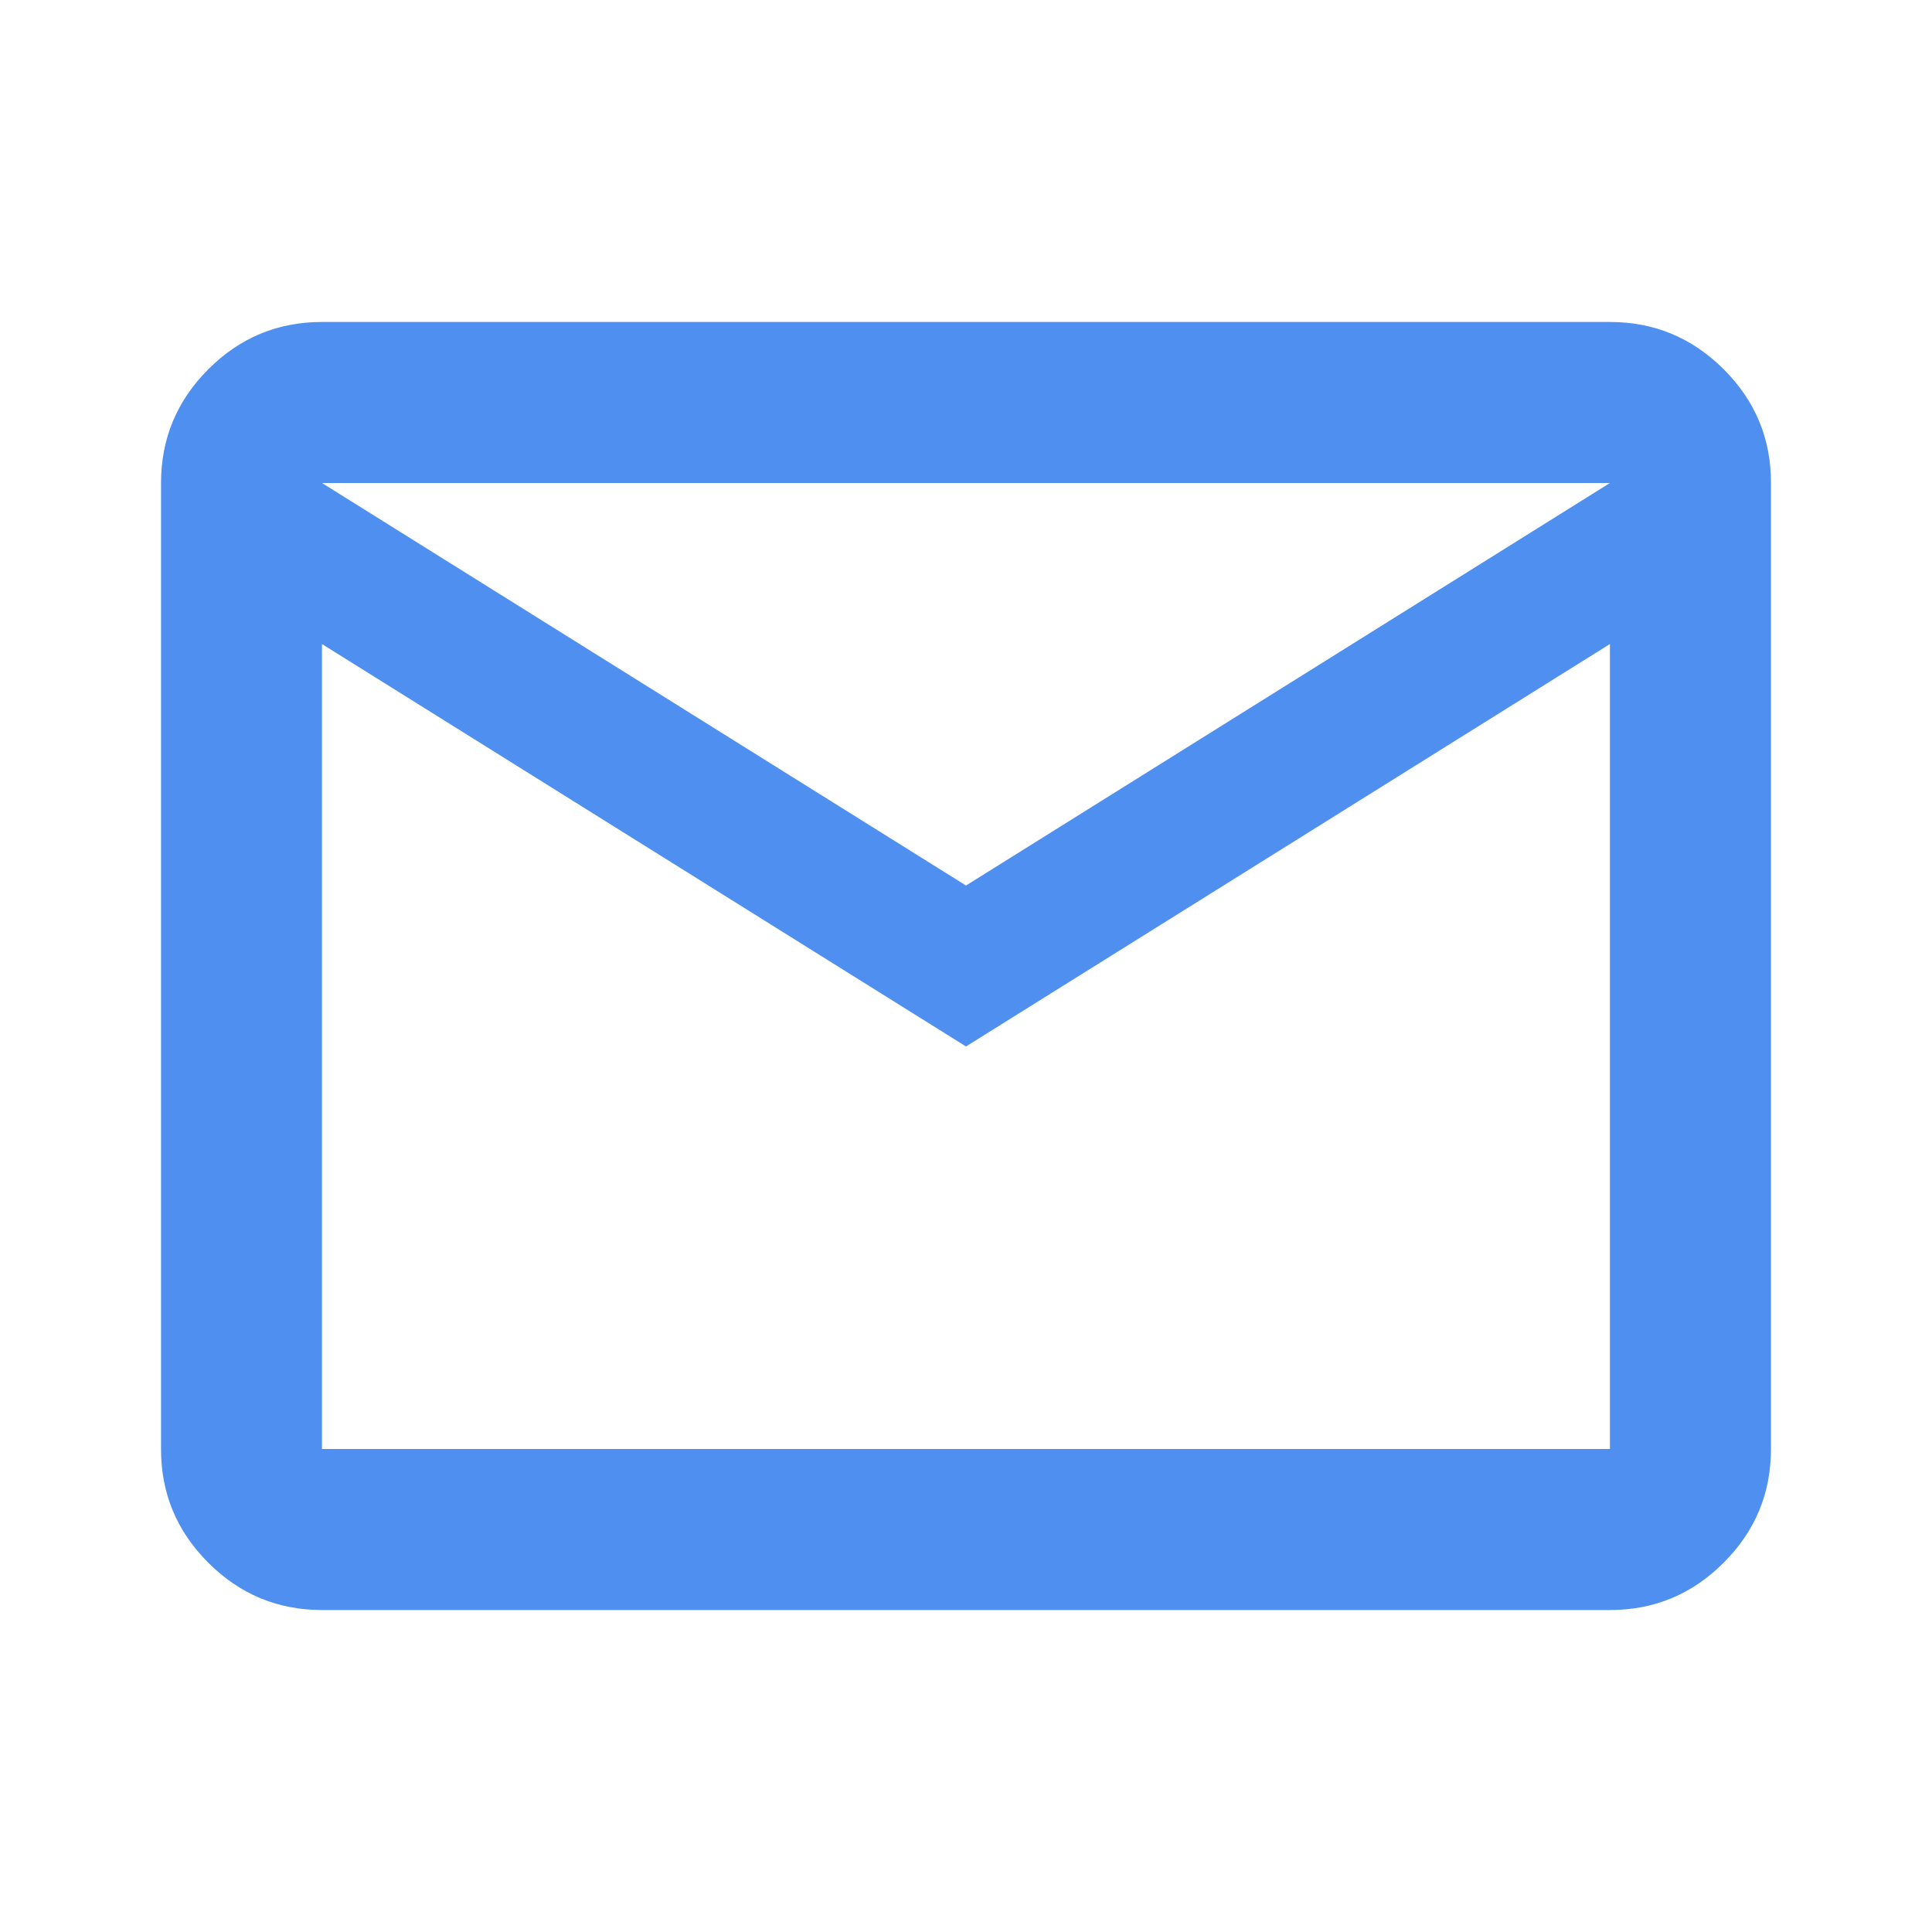
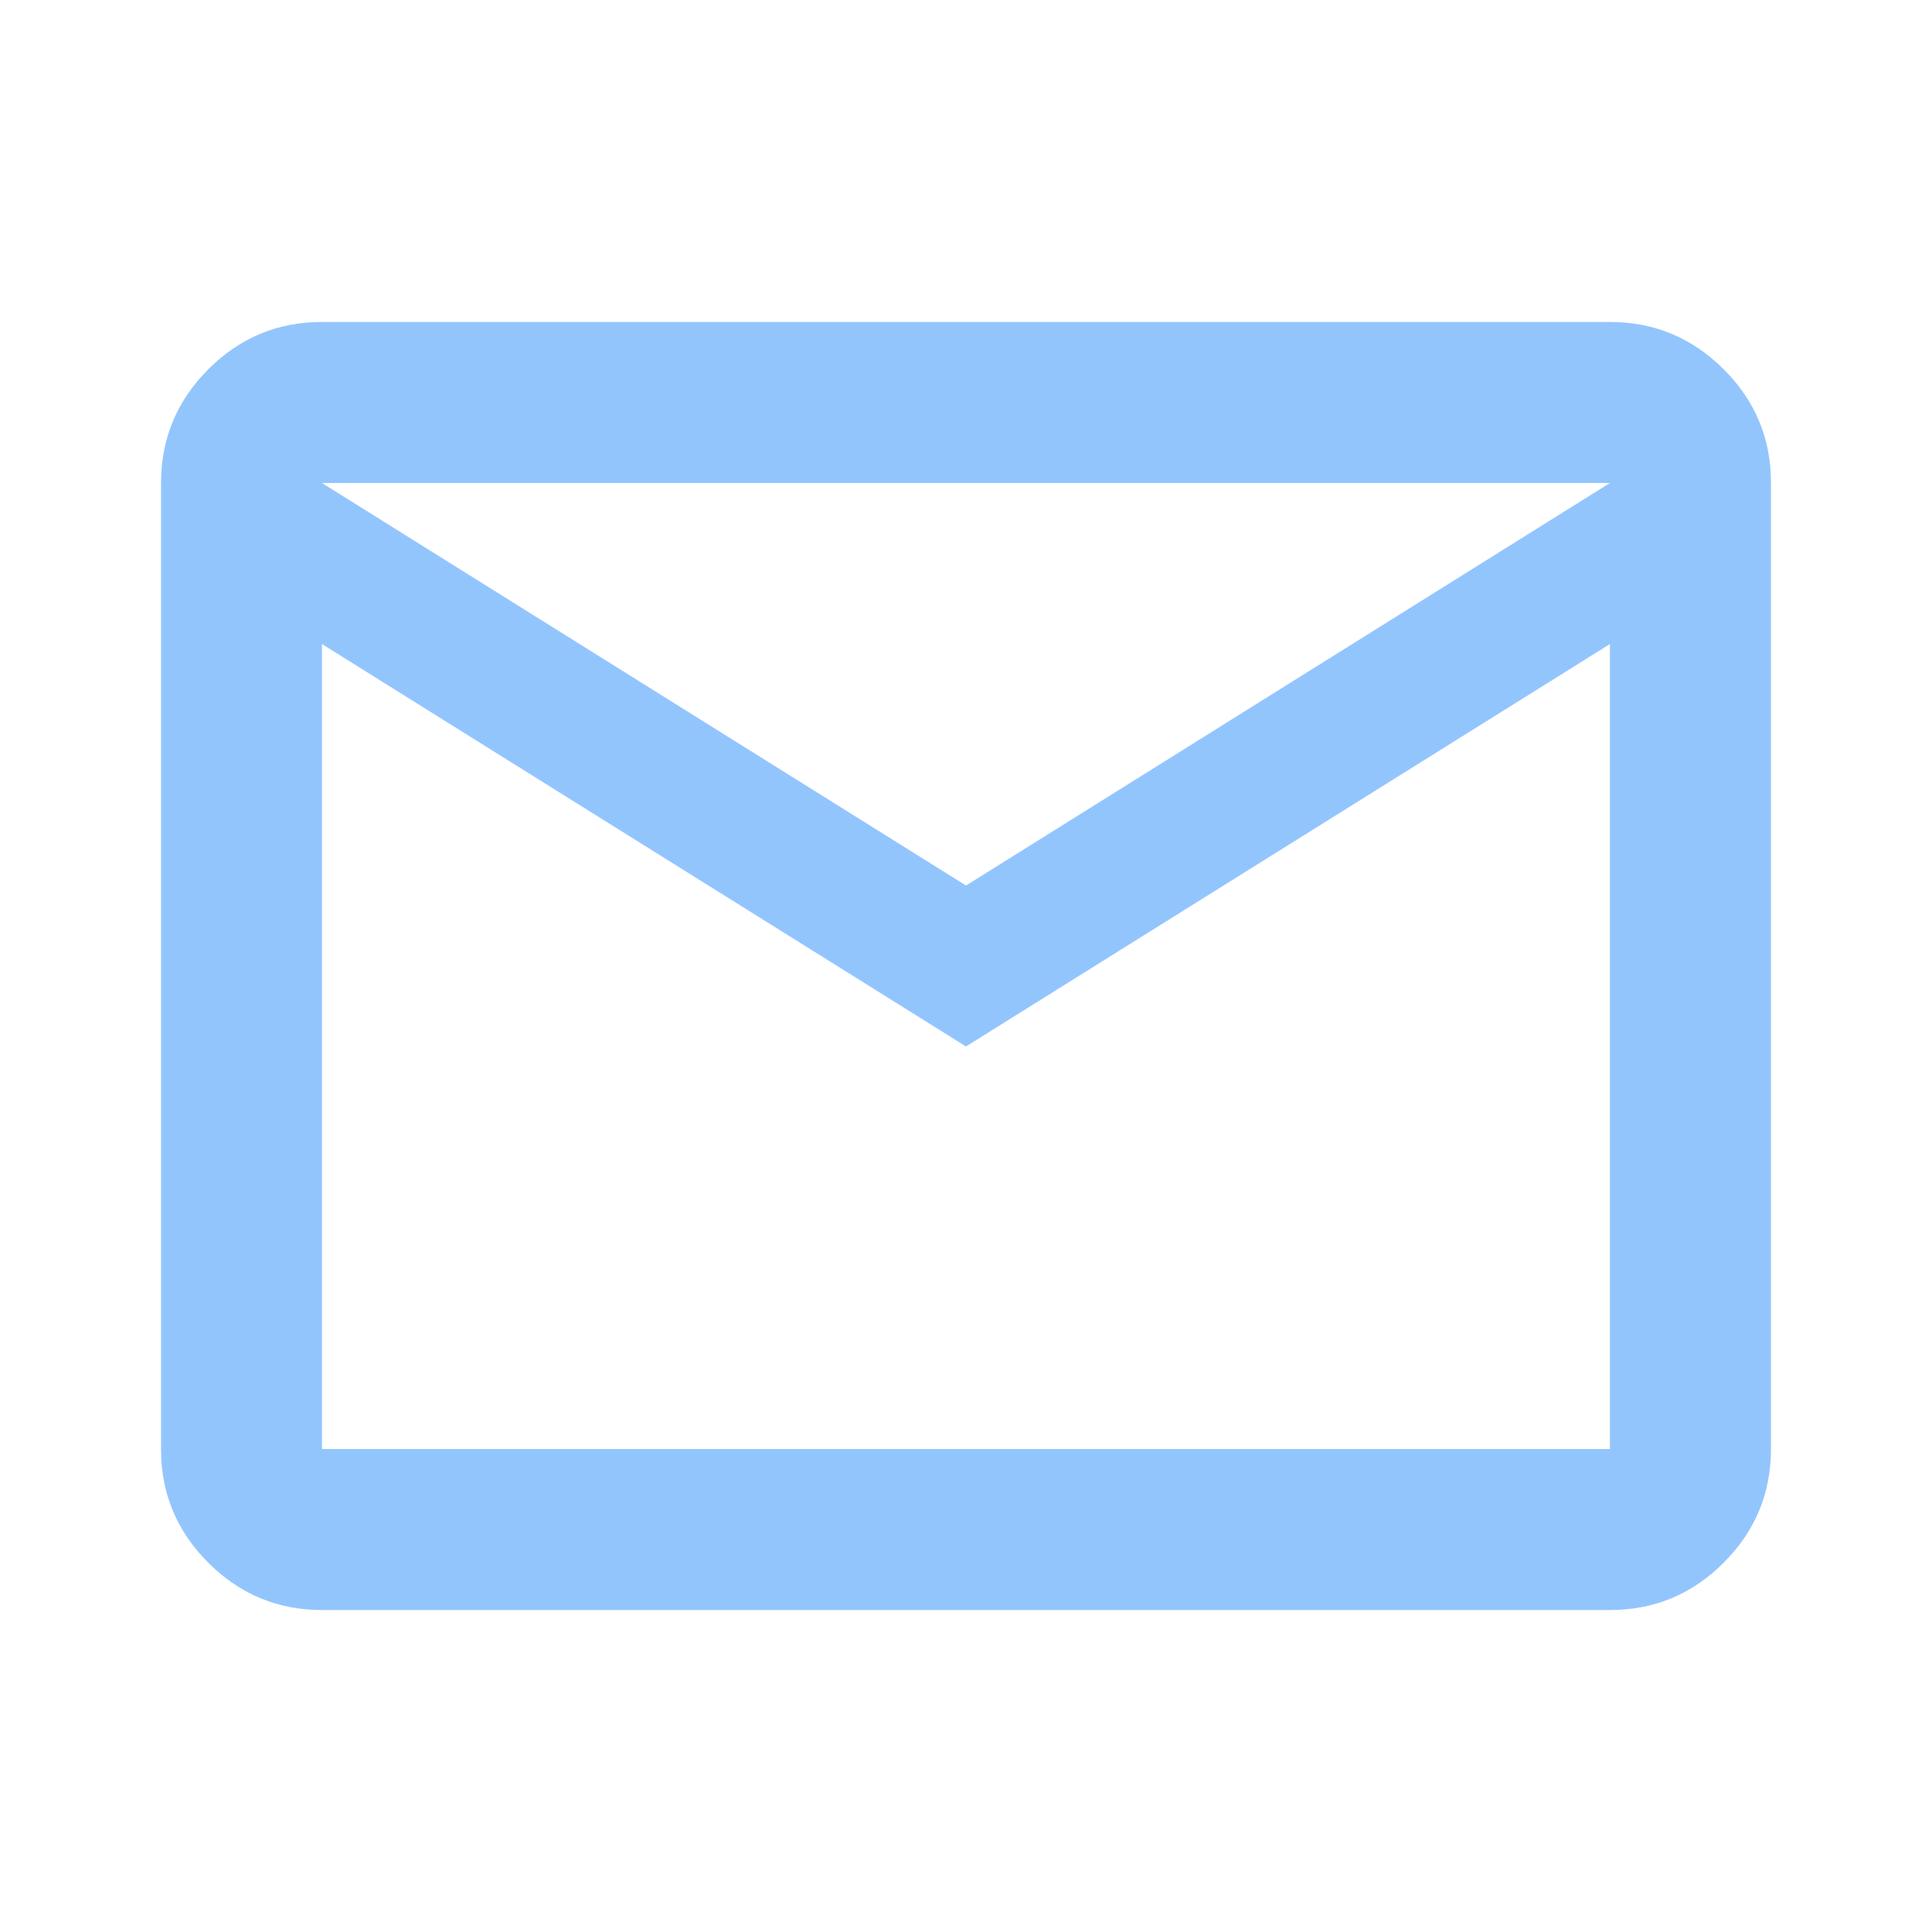
<svg xmlns="http://www.w3.org/2000/svg" width="20" height="20" viewBox="0 0 20 20" fill="none">
-   <path d="M3.333 16.667C2.875 16.667 2.482 16.503 2.156 16.177C1.829 15.85 1.666 15.458 1.667 15V5C1.667 4.542 1.83 4.149 2.157 3.822C2.483 3.496 2.875 3.333 3.333 3.333H16.666C17.125 3.333 17.517 3.497 17.844 3.823C18.171 4.15 18.334 4.542 18.333 5V15C18.333 15.458 18.17 15.851 17.843 16.177C17.517 16.504 17.124 16.667 16.666 16.667H3.333ZM10 10.833L3.333 6.667V15H16.666V6.667L10 10.833ZM10 9.167L16.666 5H3.333L10 9.167ZM3.333 6.667V5V15V6.667Z" fill="#4F8FF0" />
+   <path d="M3.333 16.667C2.875 16.667 2.482 16.503 2.156 16.177C1.829 15.85 1.666 15.458 1.667 15V5C1.667 4.542 1.83 4.149 2.157 3.822C2.483 3.496 2.875 3.333 3.333 3.333H16.666C17.125 3.333 17.517 3.497 17.844 3.823C18.171 4.15 18.334 4.542 18.333 5V15C18.333 15.458 18.17 15.851 17.843 16.177C17.517 16.504 17.124 16.667 16.666 16.667H3.333ZM10 10.833L3.333 6.667V15H16.666V6.667L10 10.833ZM10 9.167L16.666 5H3.333L10 9.167ZM3.333 6.667V5V15V6.667Z" fill="#93c5fd" />
</svg>
